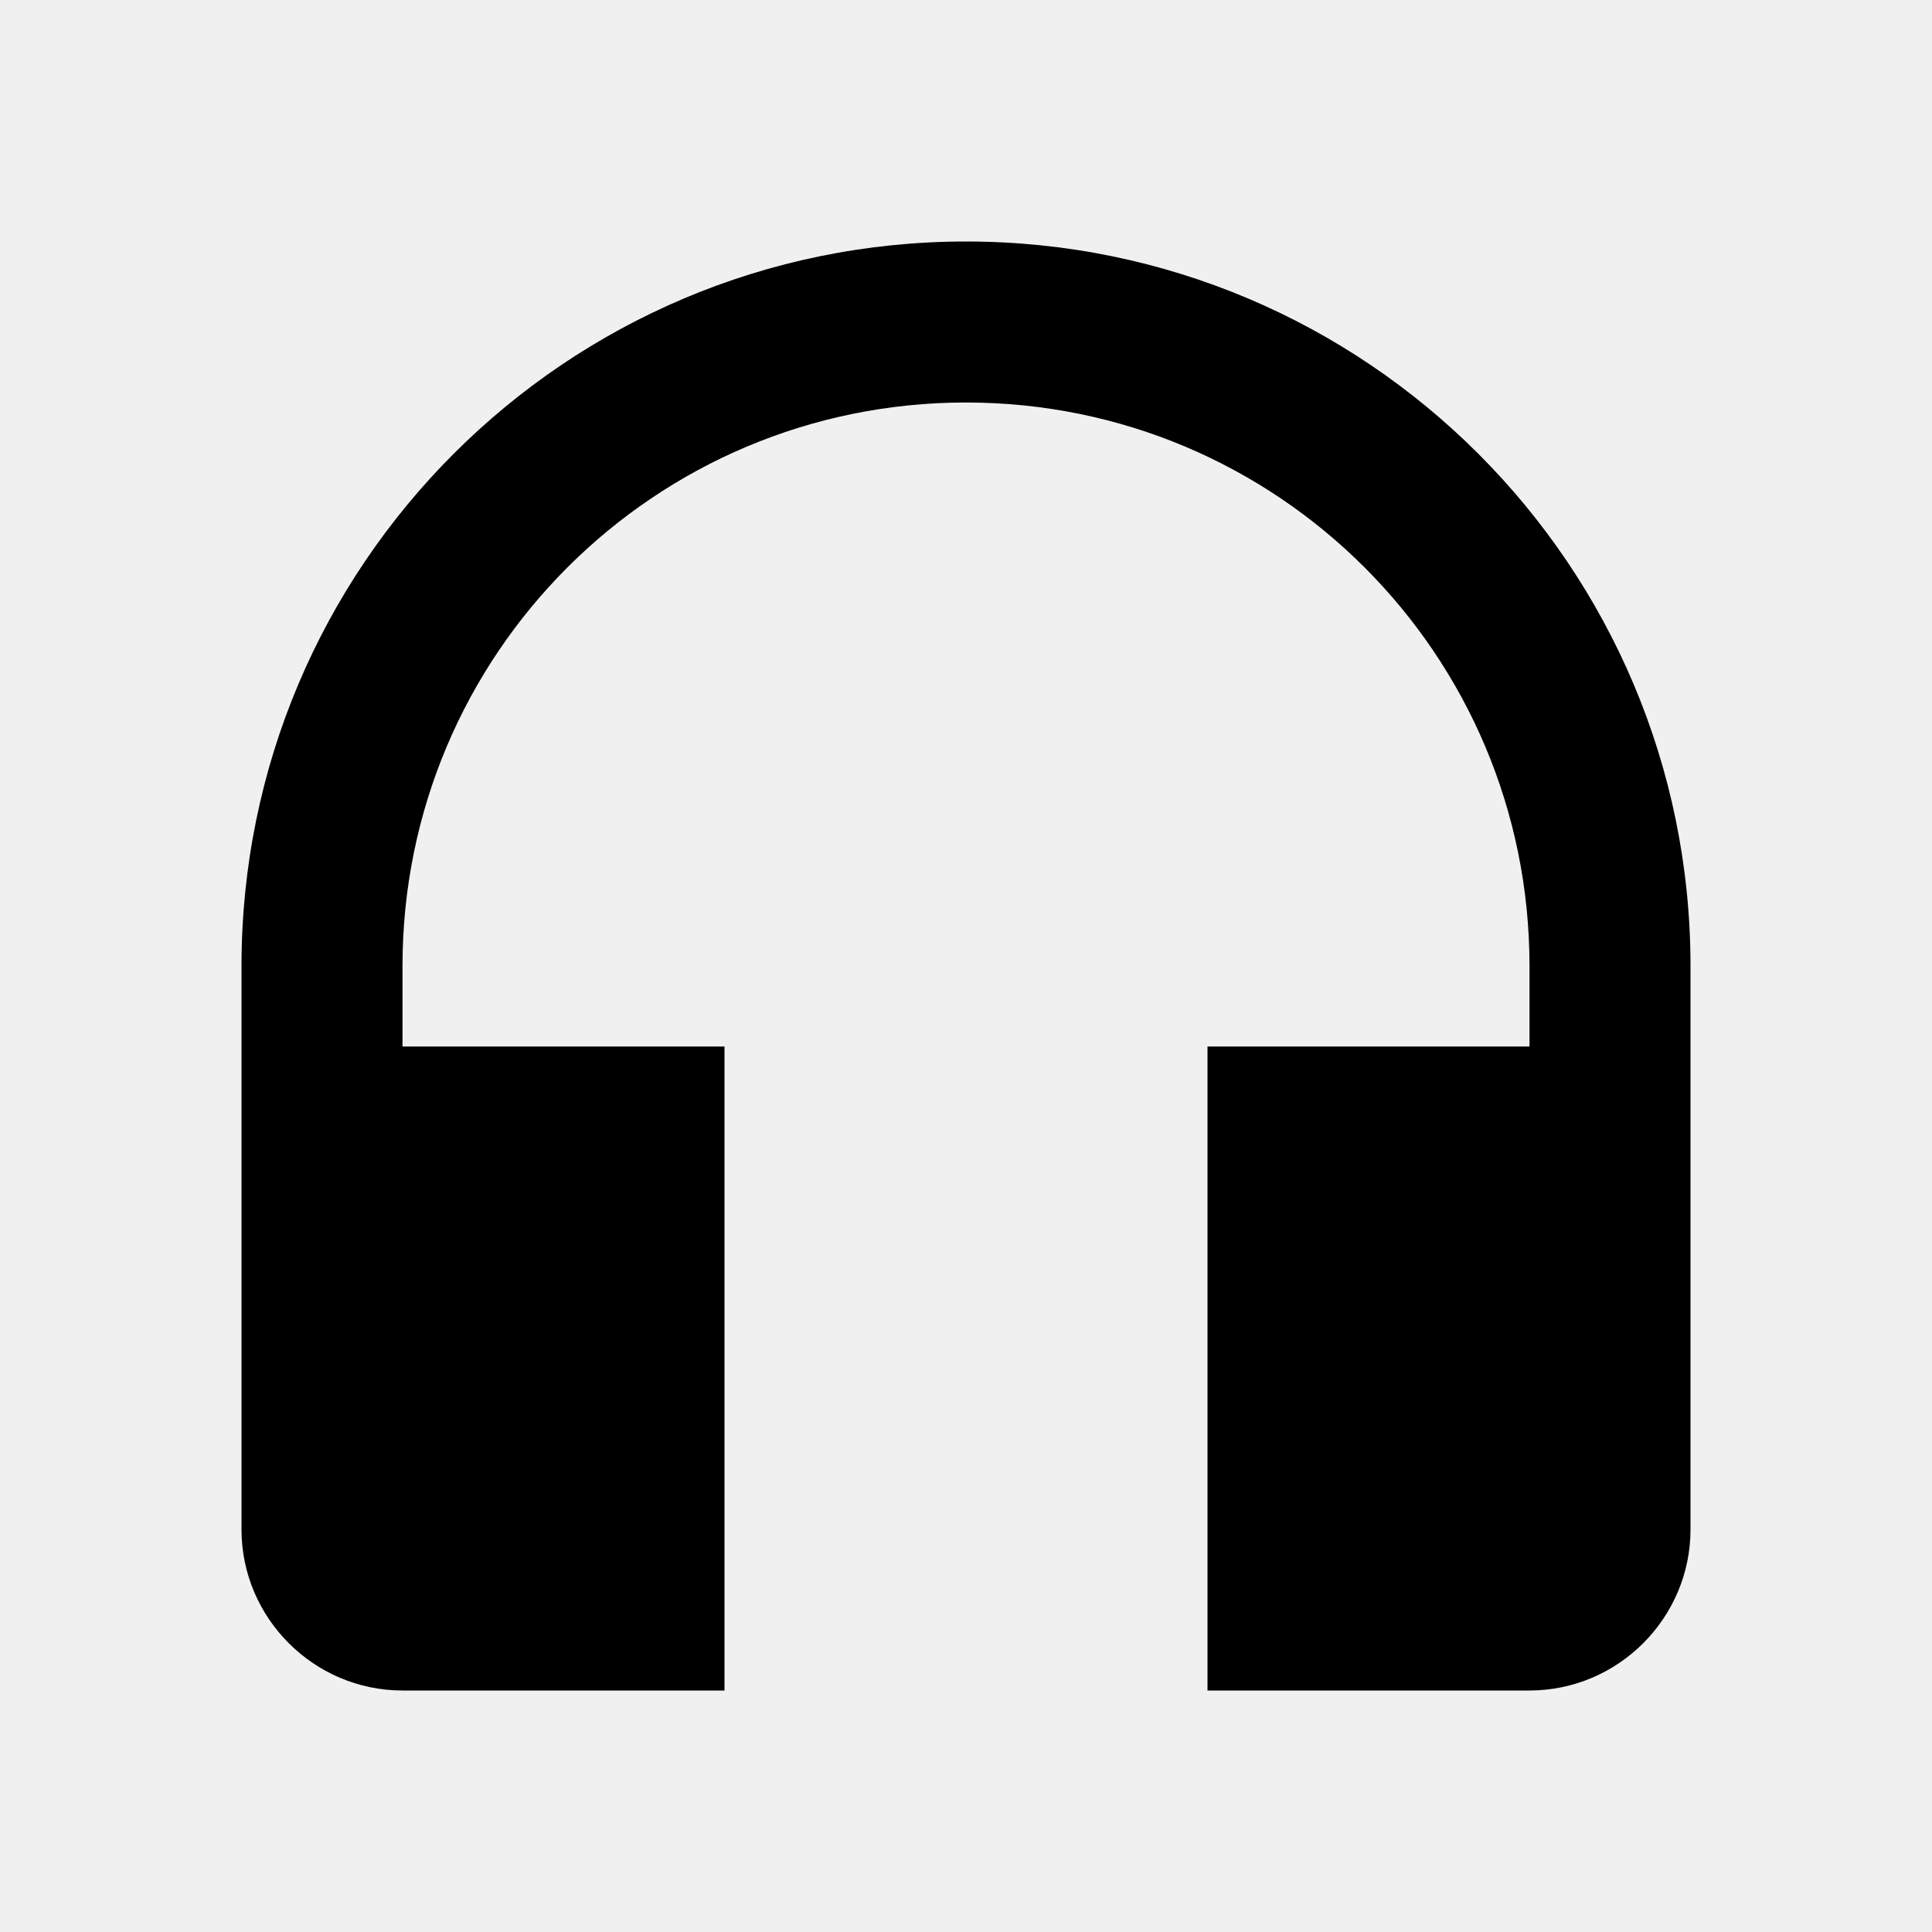
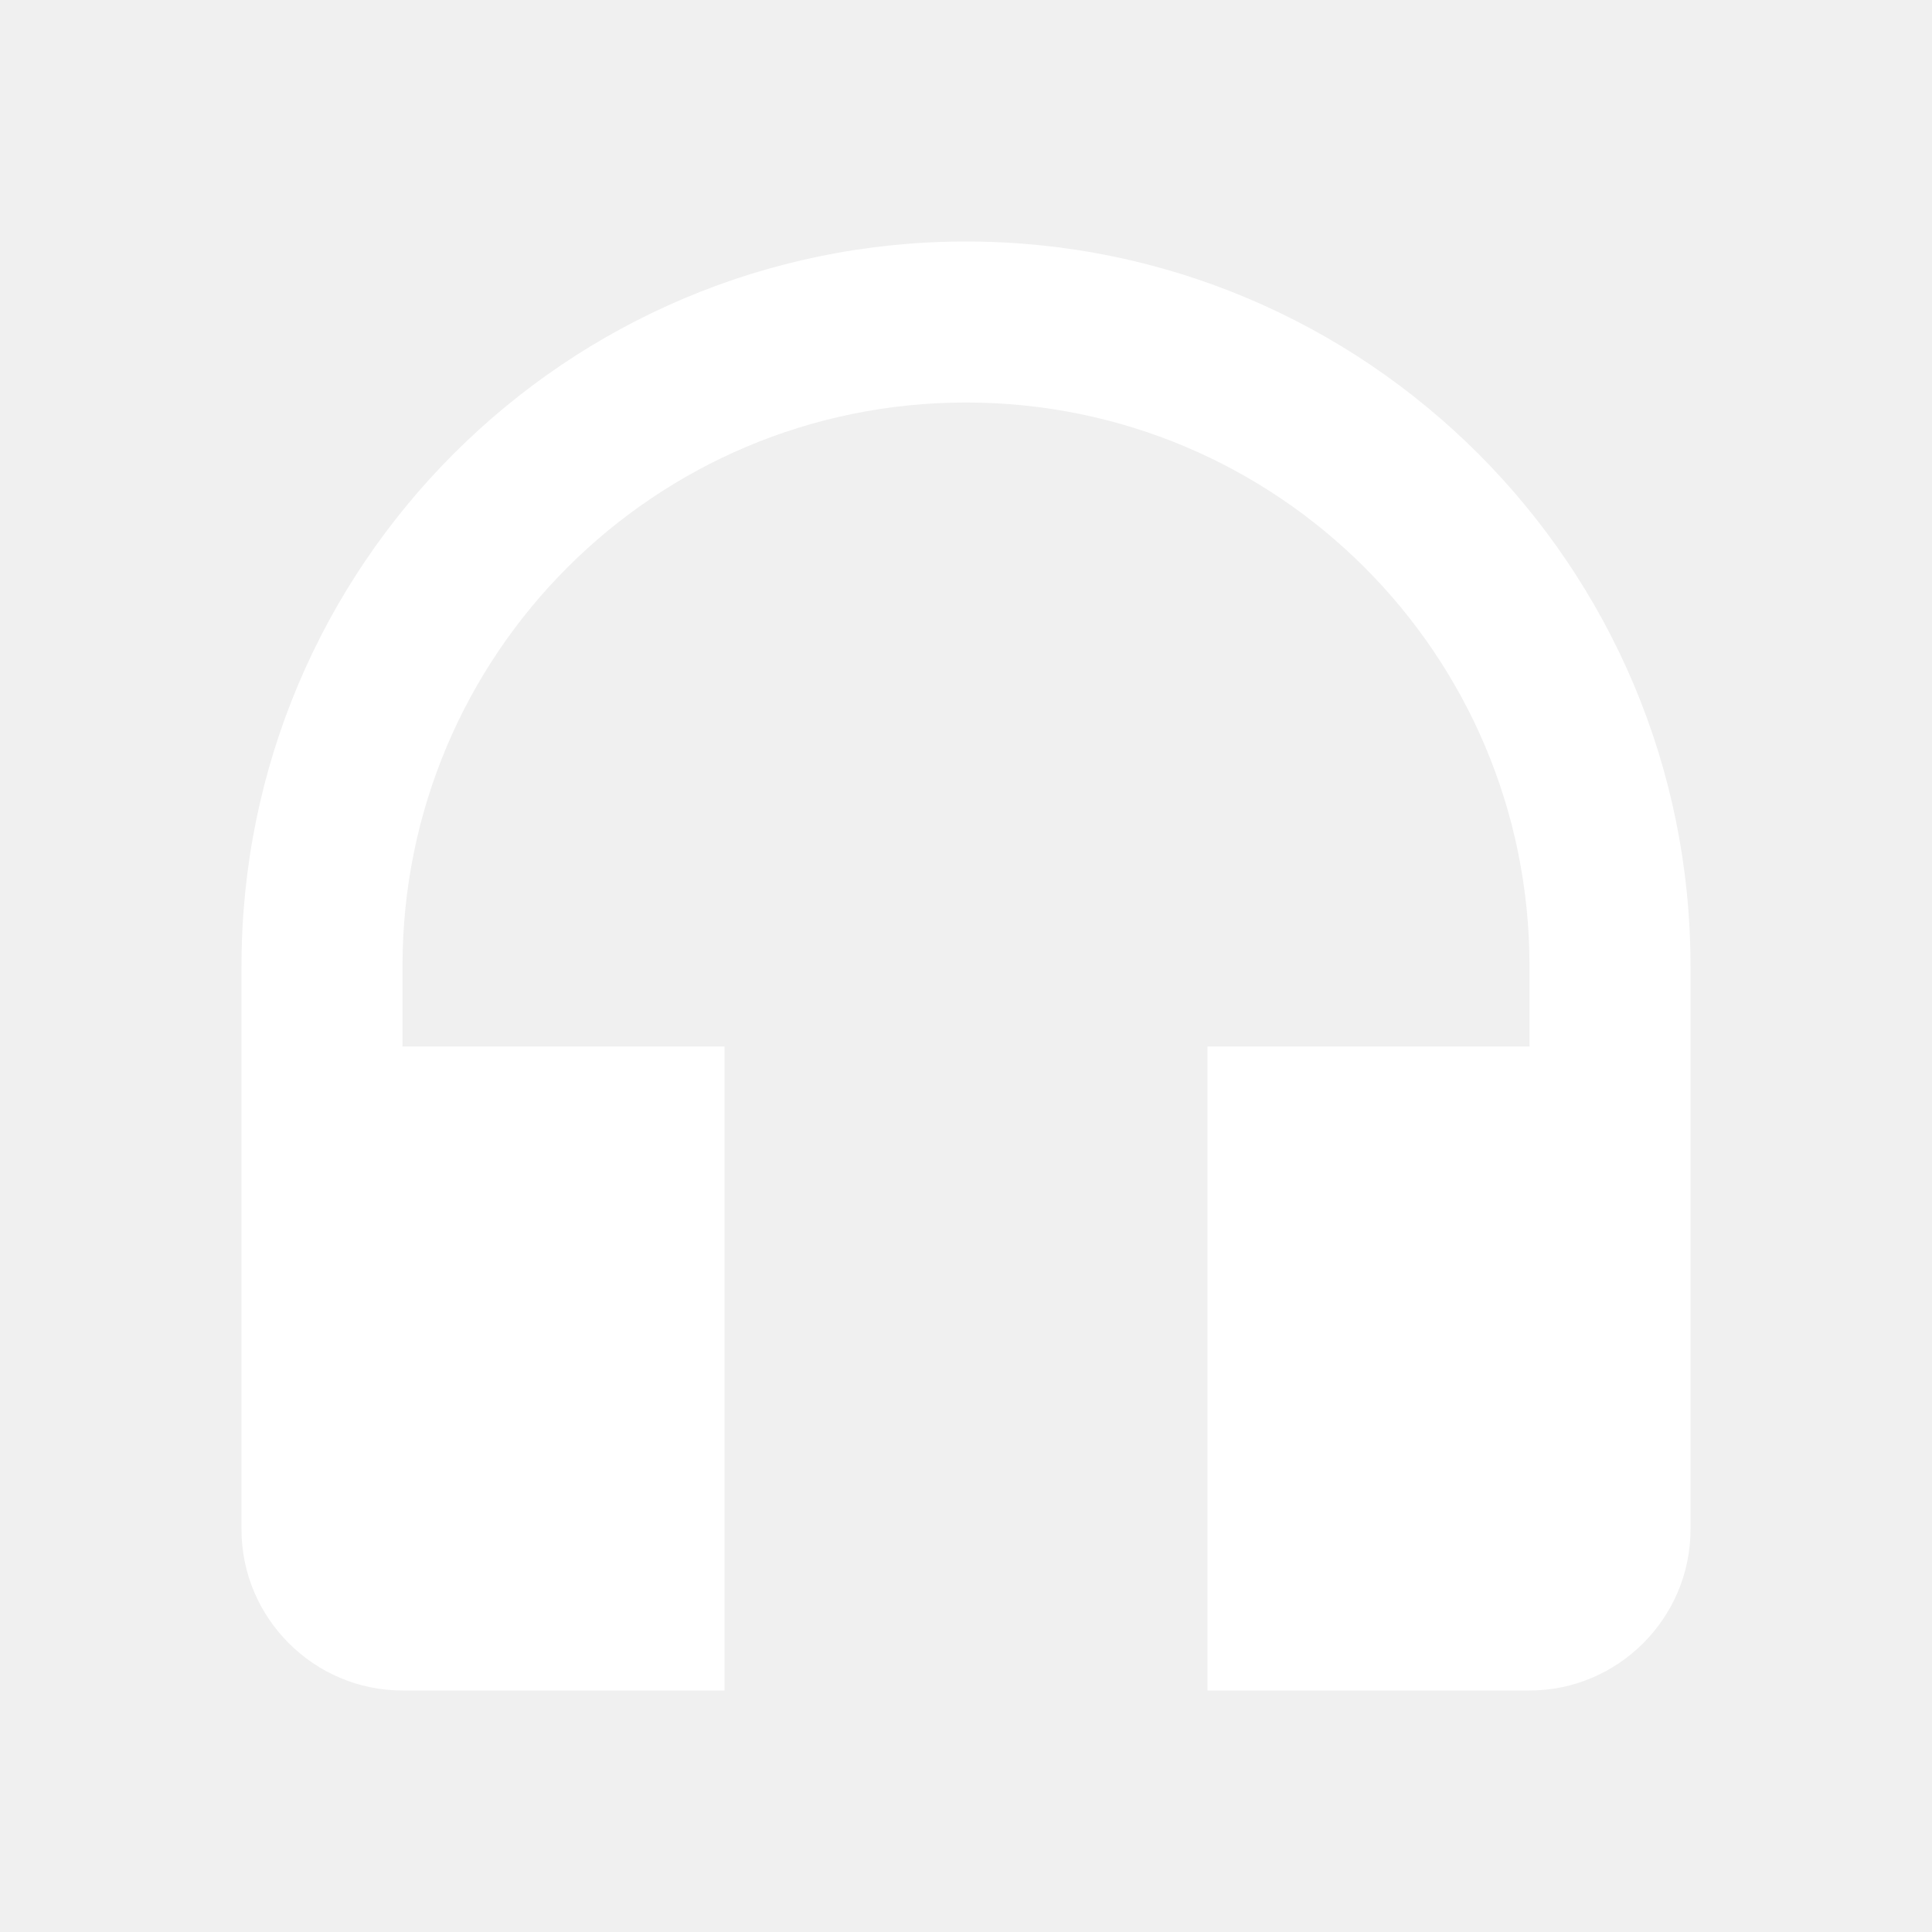
- <svg xmlns="http://www.w3.org/2000/svg" enable-background="new 0 0 24 24" height="24px" viewBox="0 0 24 24" width="24px" fill="#000000">
+ <svg xmlns="http://www.w3.org/2000/svg" enable-background="new 0 0 24 24" height="24px" viewBox="0 0 24 24" width="24px" fill="#fff">
  <g>
    <rect fill="none" height="24" width="24" />
  </g>
  <g>
    <path d="M12,3c-4.97,0-9,4.03-9,9v7c0,1.1,0.9,2,2,2h4v-8H5v-1c0-3.87,3.13-7,7-7s7,3.13,7,7v1h-4v8h4c1.1,0,2-0.9,2-2v-7 C21,7.03,16.97,3,12,3z" />
  </g>
</svg>
